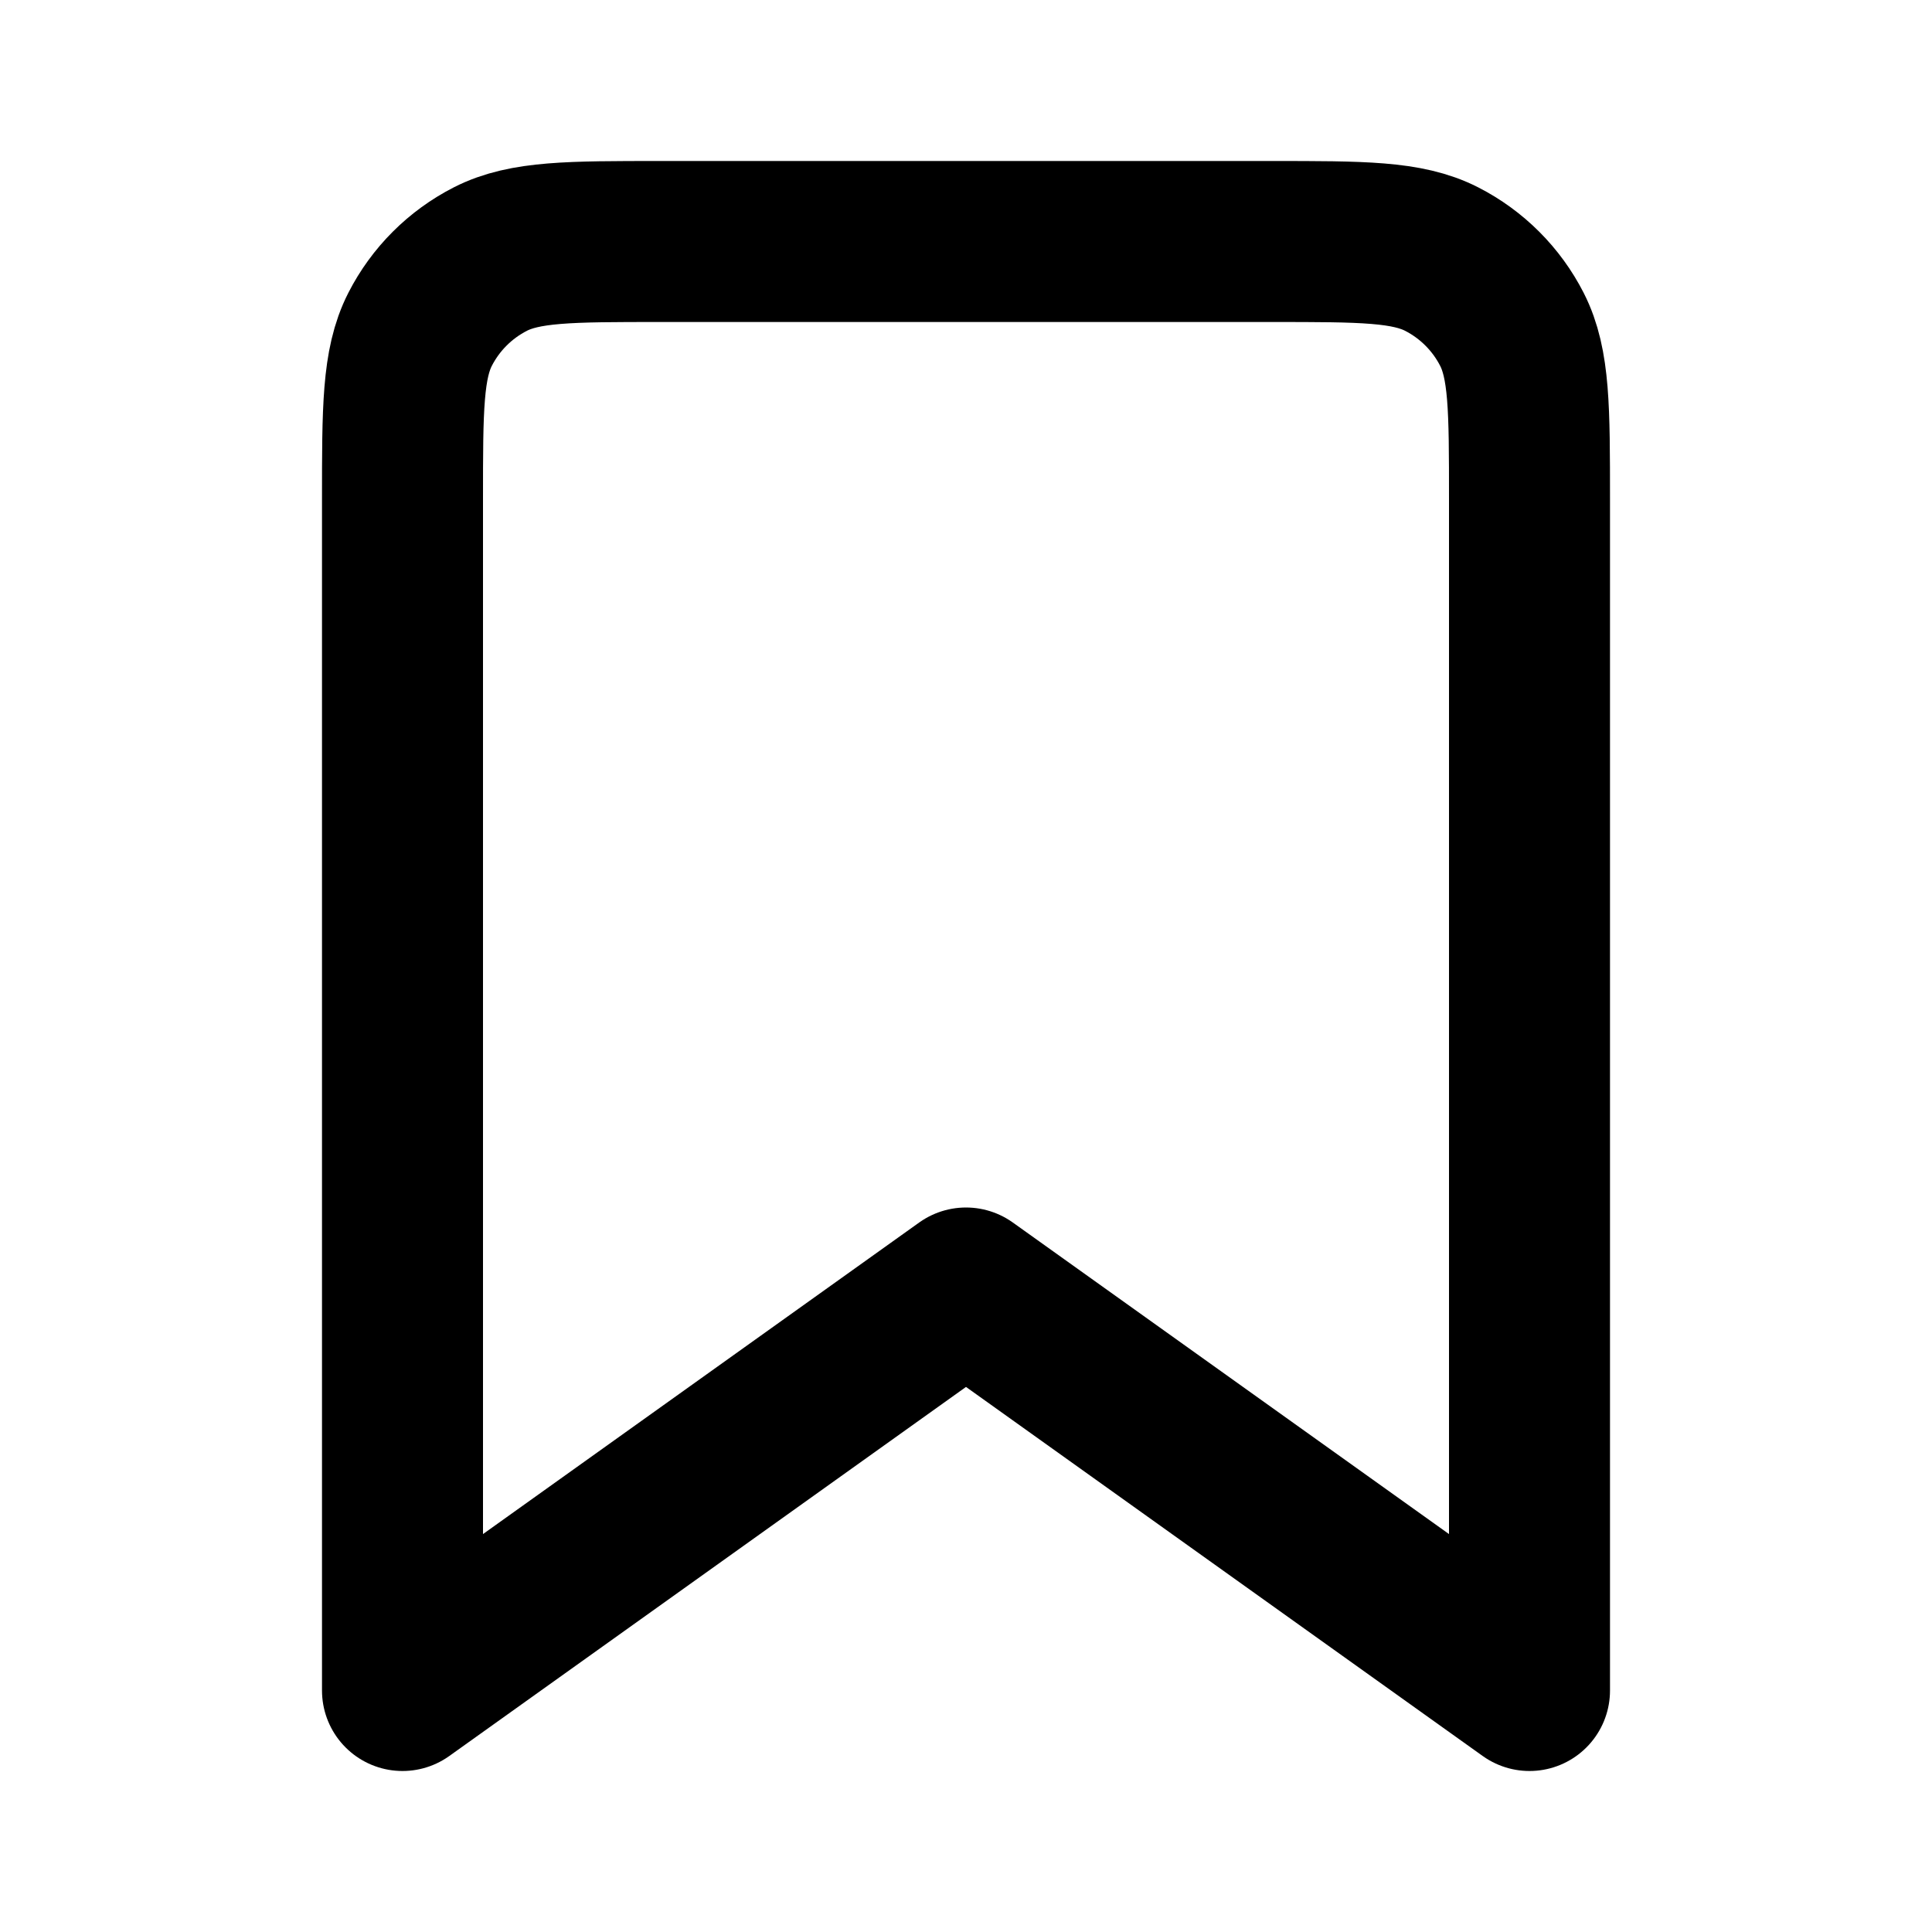
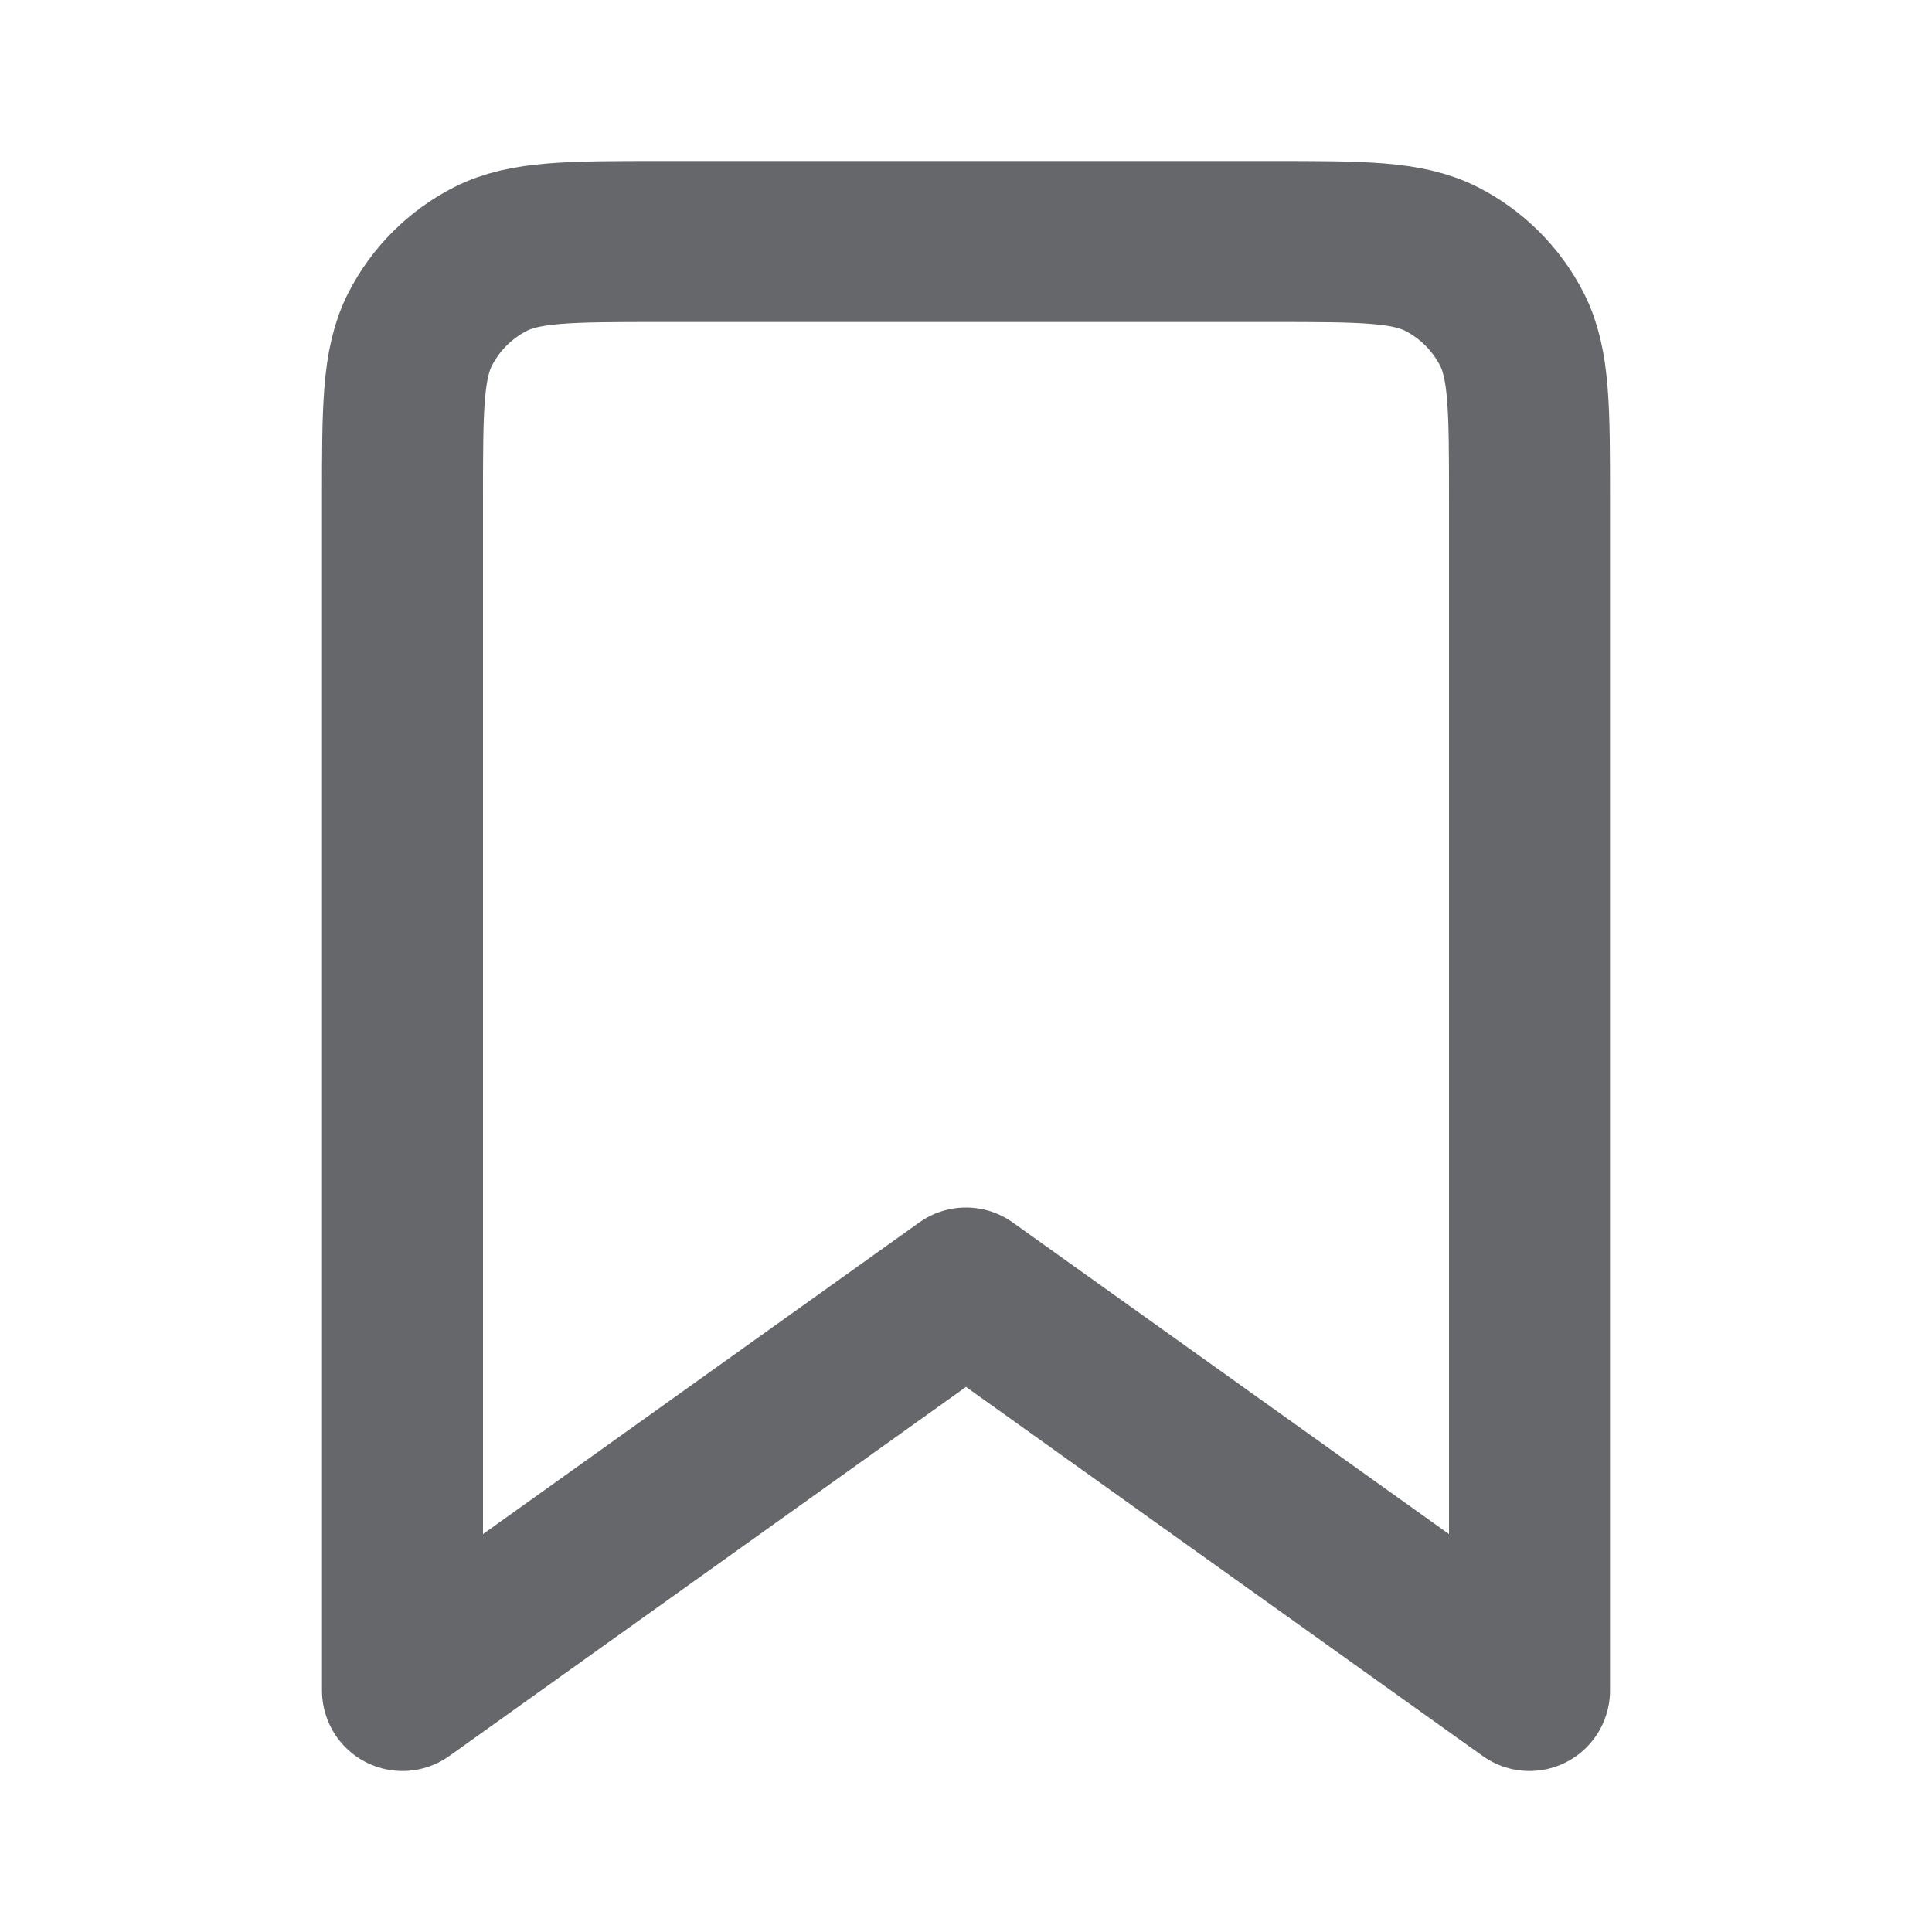
<svg xmlns="http://www.w3.org/2000/svg" width="800px" height="800px" viewBox="0 0 24 24" fill="none">
-   <path d="M5 6.2C5 5.08 5 4.52 5.218 4.092C5.41 3.716 5.716 3.41 6.092 3.218C6.52 3 7.08 3 8.2 3H15.8C16.92 3 17.48 3 17.908 3.218C18.284 3.41 18.59 3.716 18.782 4.092C19 4.52 19 5.08 19 6.2V21L12 16L5 21V6.2Z" stroke="#000000" stroke-width="2" stroke-linejoin="round" />
+   <path d="M5 6.2C5 5.08 5 4.52 5.218 4.092C5.41 3.716 5.716 3.41 6.092 3.218C6.52 3 7.08 3 8.2 3H15.8C16.92 3 17.48 3 17.908 3.218C18.284 3.41 18.59 3.716 18.782 4.092C19 4.52 19 5.08 19 6.2V21L12 16L5 21V6.2Z" stroke="#65676B" stroke-width="2" stroke-linejoin="round" />
</svg>
